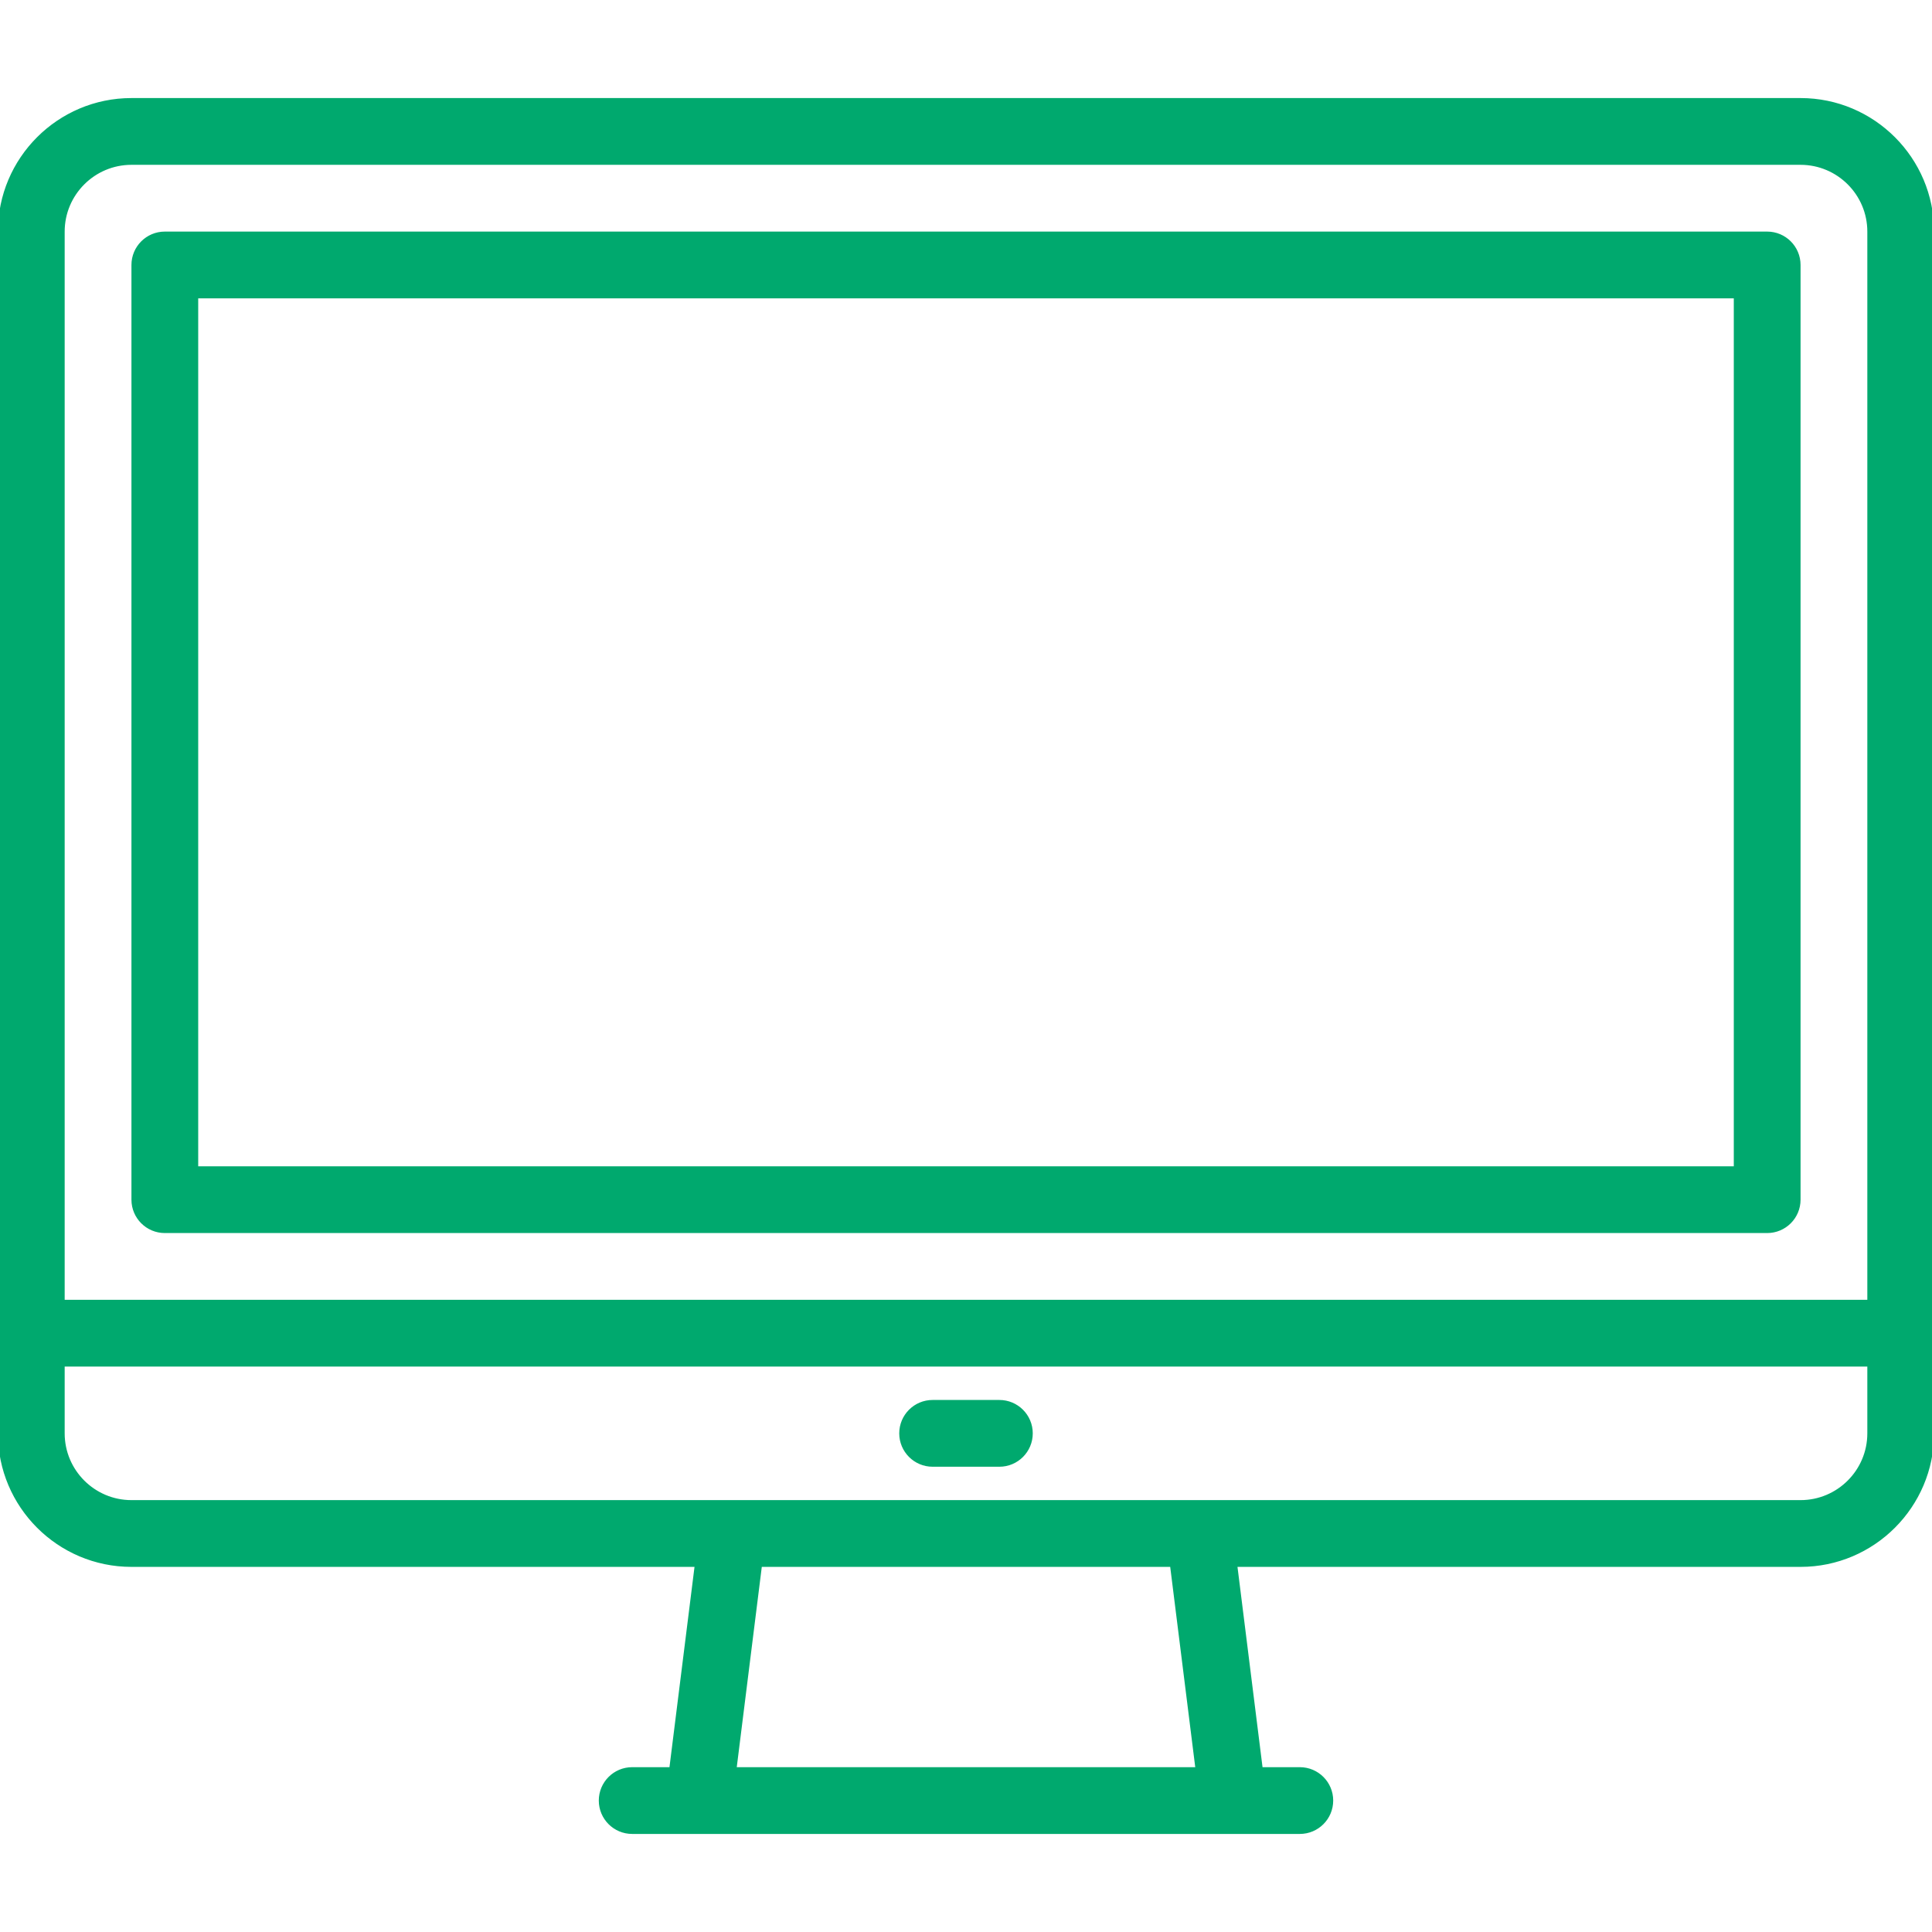
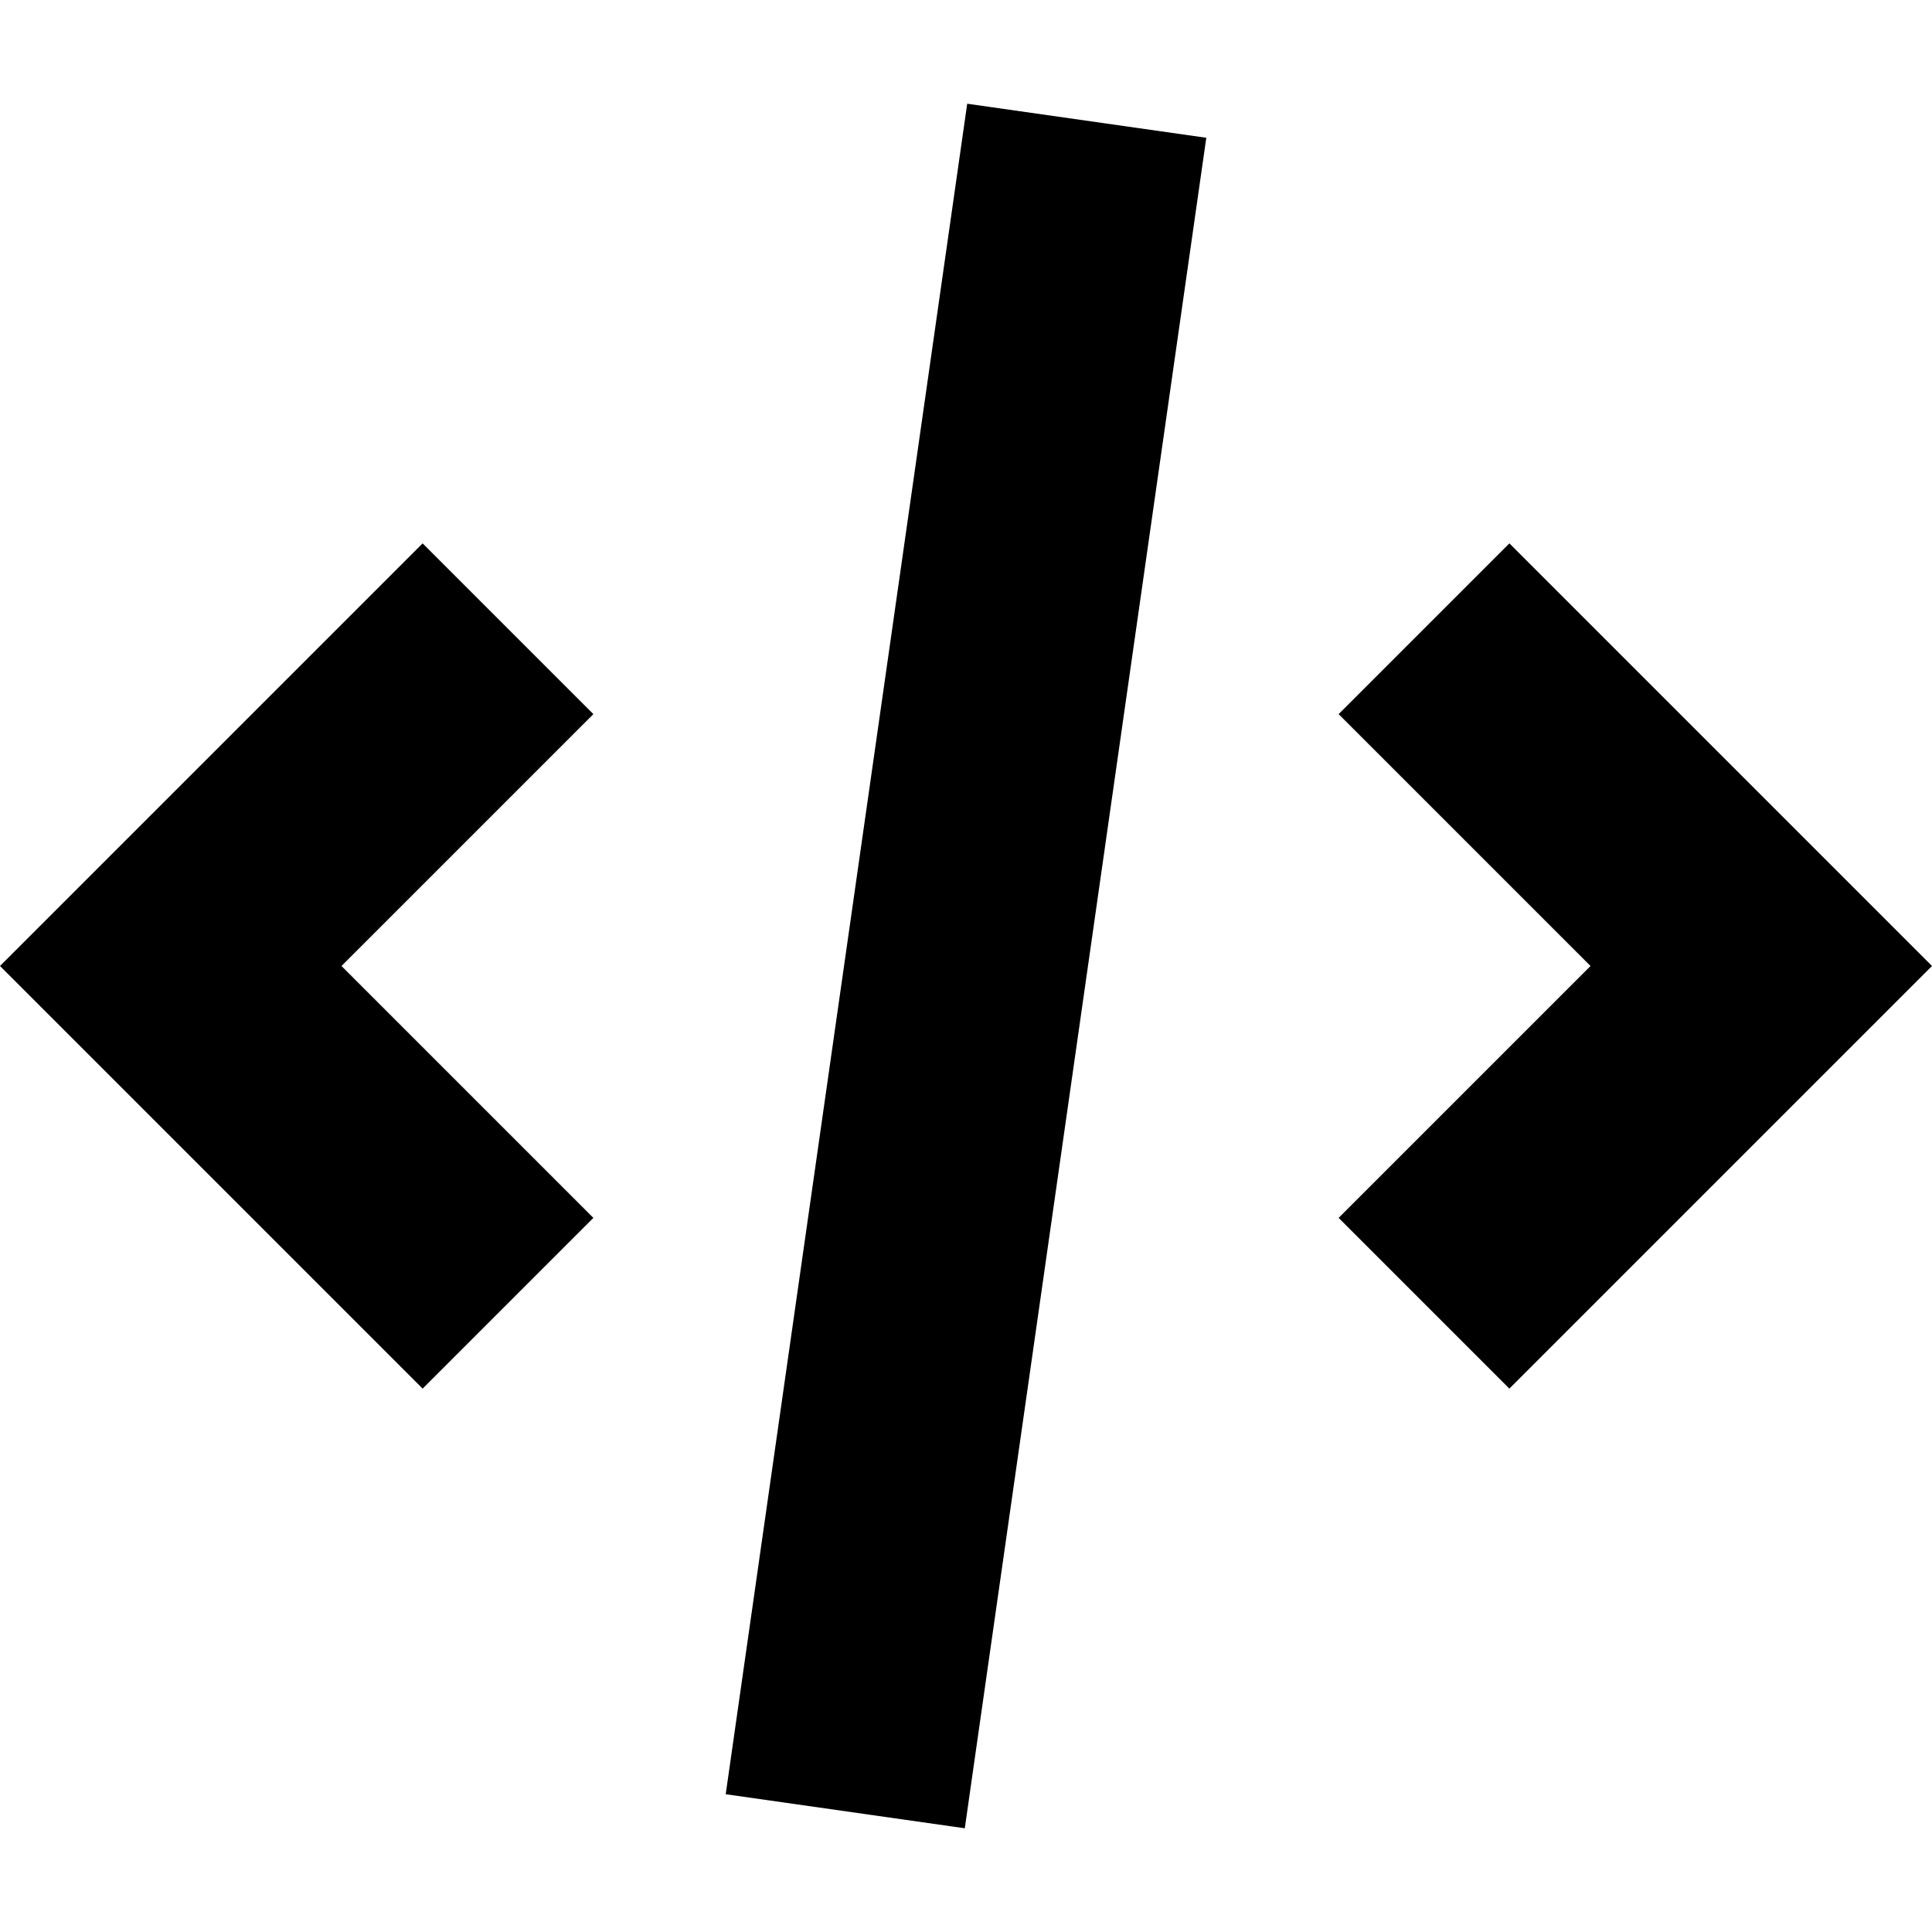
- <svg xmlns="http://www.w3.org/2000/svg" fill="#00A96E" height="800px" width="800px" version="1.1" id="Layer_1" viewBox="0 0 463 463" xml:space="preserve" stroke="#00A96E">
+ <svg xmlns="http://www.w3.org/2000/svg" width="800px" height="800px" viewBox="0 0 16 16" fill="none">
  <g id="SVGRepo_bgCarrier" stroke-width="0" />
  <g id="SVGRepo_tracerCarrier" stroke-linecap="round" stroke-linejoin="round" />
  <g id="SVGRepo_iconCarrier">
-     <g>
-       <g>
-         <g>
-           <path d="M431.5,23.999h-400c-17.369,0-31.5,14.13-31.5,31.5v288C0,360.868,14.131,375,31.5,375h135.504l-6.125,49H151.5 c-4.142,0-7.5,3.358-7.5,7.5c0,4.142,3.358,7.5,7.5,7.5h15.994c0.005,0,0.01,0.001,0.016,0.001c0.007,0,0.014-0.001,0.021-0.001 H295.47c0.007,0,0.014,0.001,0.021,0.001c0.005,0,0.01-0.001,0.016-0.001H311.5c4.142,0,7.5-3.358,7.5-7.5 c0-4.142-3.358-7.5-7.5-7.5h-9.379l-6.125-49H431.5c17.369,0,31.5-14.131,31.5-31.5v-288C463,38.13,448.869,23.999,431.5,23.999z M175.996,424l6.125-49h98.759l6.124,49H175.996z M448,343.5c0,9.098-7.402,16.5-16.5,16.5h-400c-9.098,0-16.5-7.402-16.5-16.5 V327h433V343.5z M448,312H15v-256.5c0-9.099,7.402-16.5,16.5-16.5h400c9.098,0,16.5,7.402,16.5,16.5V312z" />
-           <path d="M223.5,351h16c4.142,0,7.5-3.358,7.5-7.5c0-4.142-3.358-7.5-7.5-7.5h-16c-4.142,0-7.5,3.358-7.5,7.5 C216,347.641,219.358,351,223.5,351z" />
-           <path d="M423.5,55.999h-384c-4.142,0-7.5,3.358-7.5,7.5v224c0,4.142,3.358,7.5,7.5,7.5h384c4.142,0,7.5-3.358,7.5-7.5v-224 C431,59.357,427.642,55.999,423.5,55.999z M416,280H47v-209h369V280z" />
-         </g>
-       </g>
-     </g>
+     <path d="M8.01 0.859L6.01 14.859L7.99 15.141L9.99 1.141L8.01 0.859Z" fill="#000000" />
+     <path d="M12.5 11.5L11.086 10.086L13.172 8L11.086 5.914L12.5 4.5L16 8L12.5 11.5Z" fill="#000000" />
+     <path d="M2.828 8L4.914 10.086L3.5 11.5L0 8L3.5 4.5L4.914 5.914L2.828 8Z" fill="#000000" />
  </g>
</svg>
